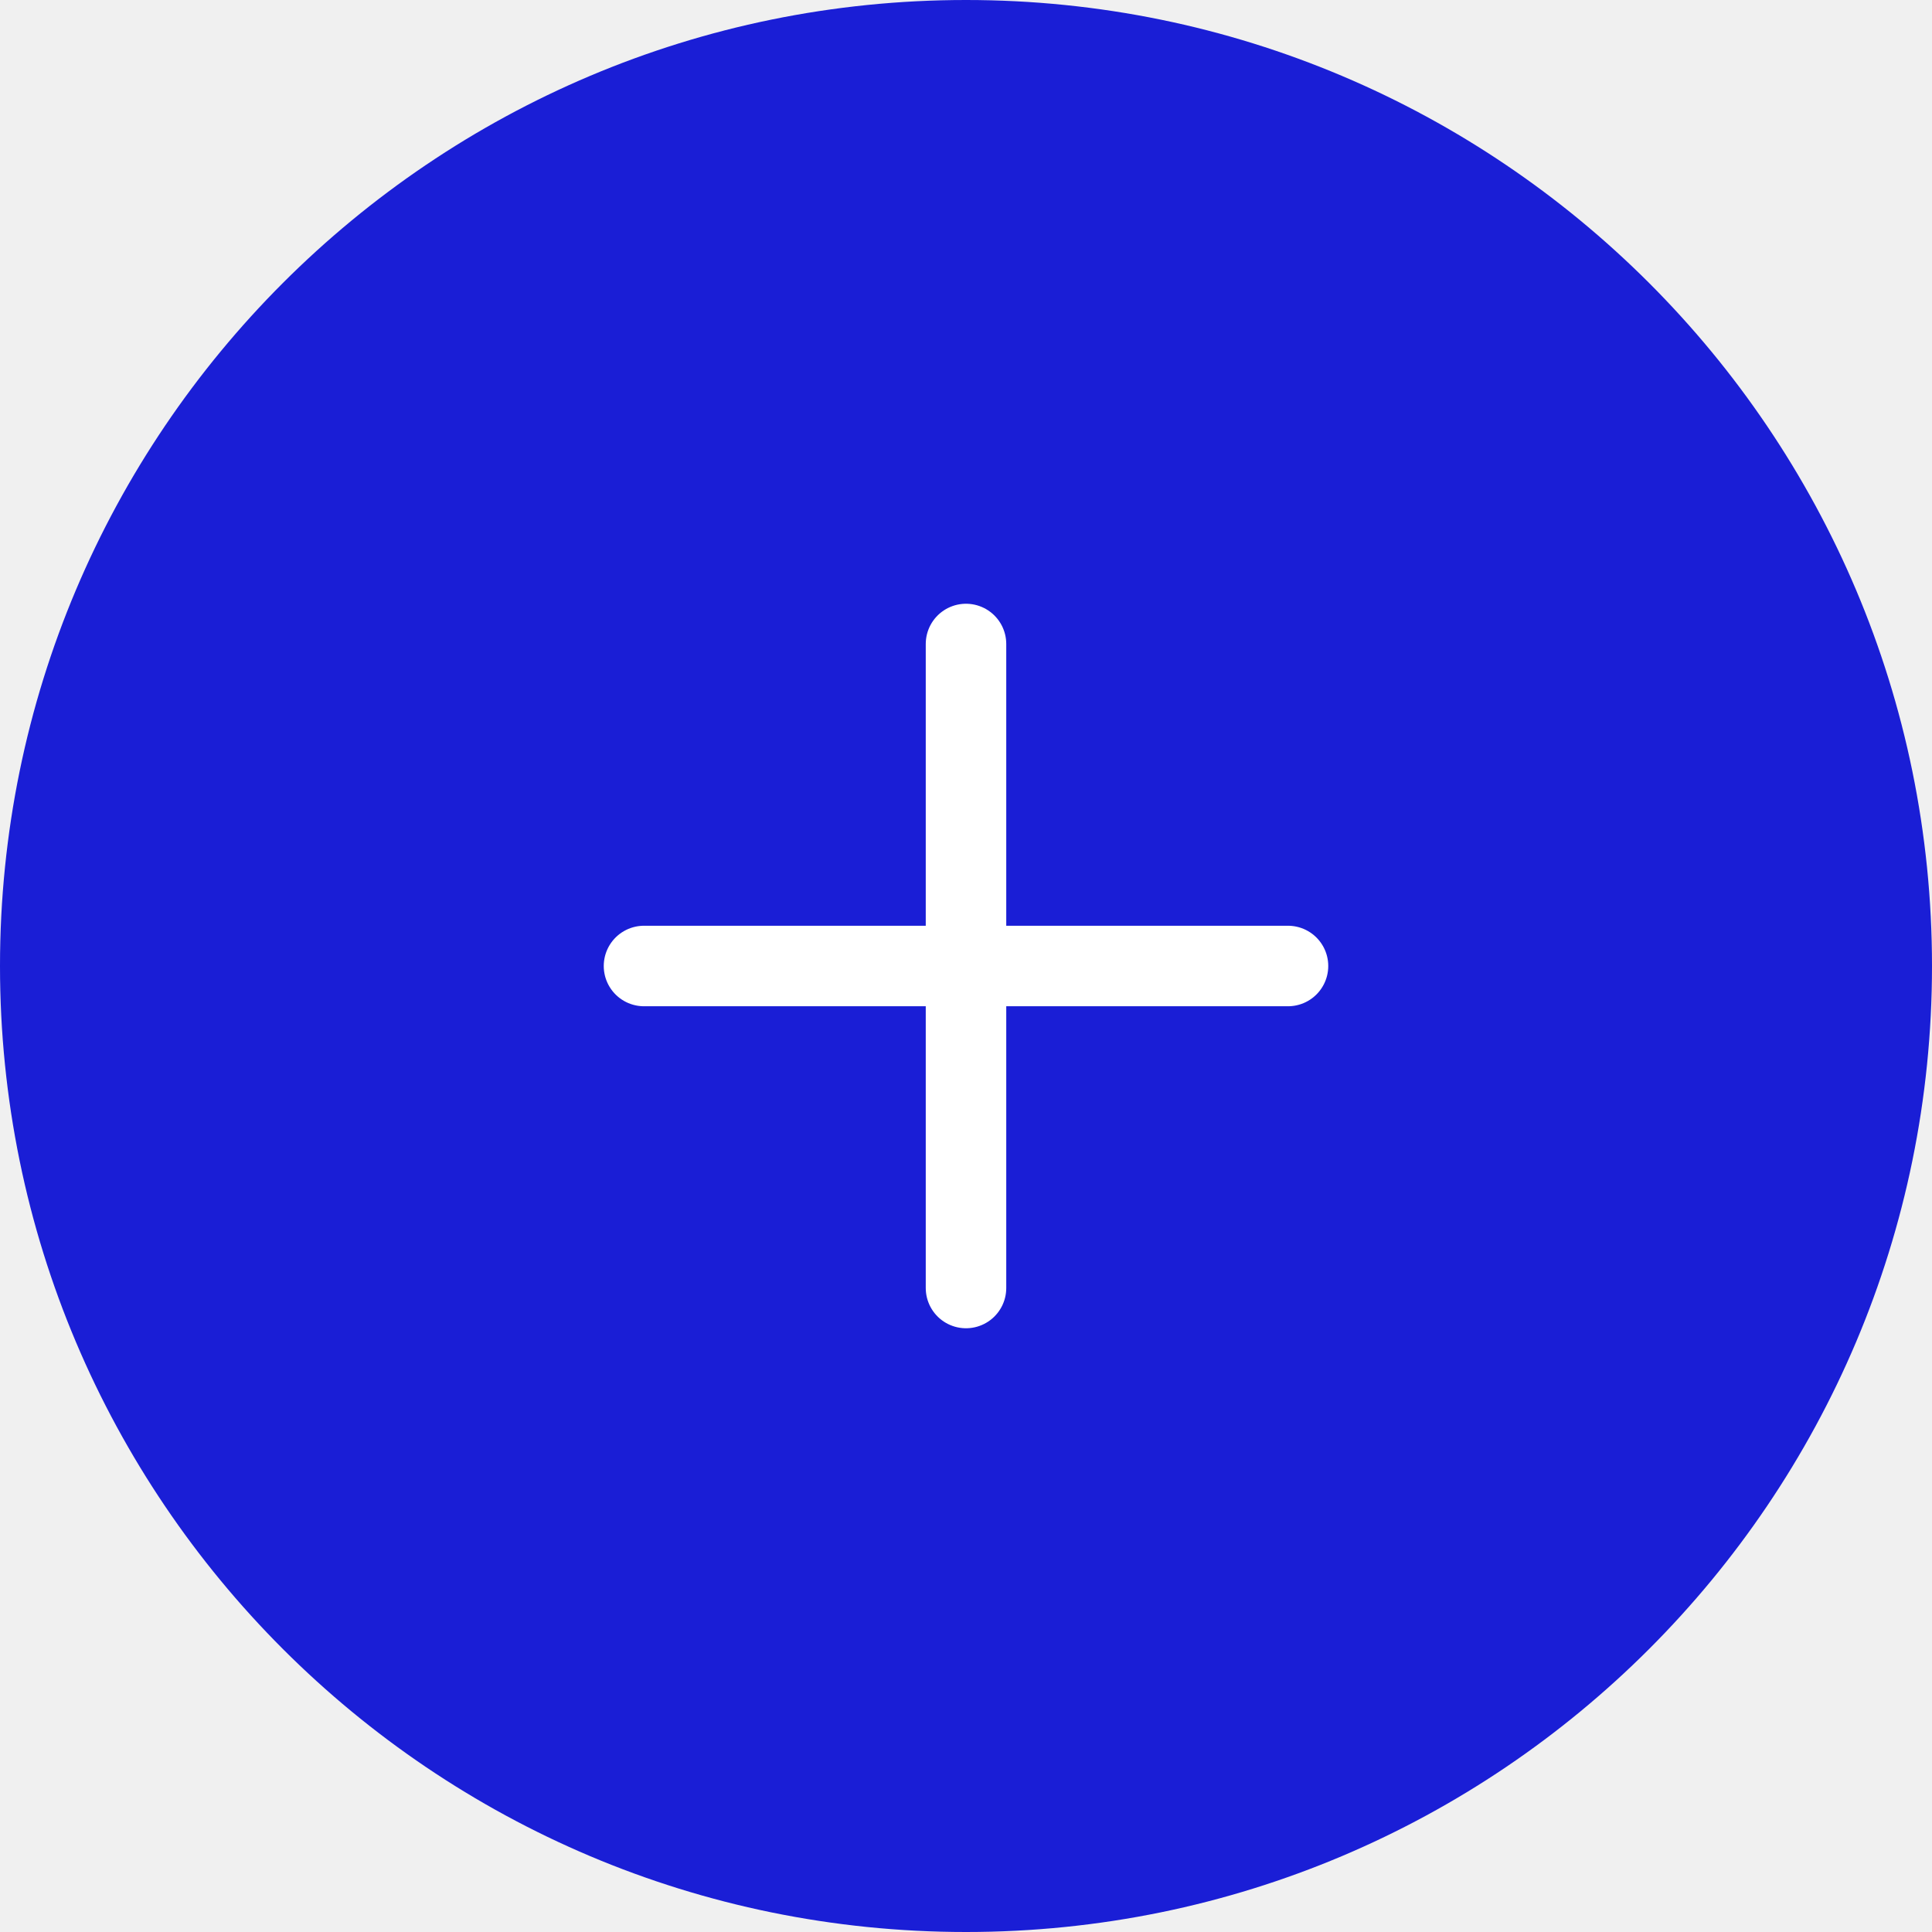
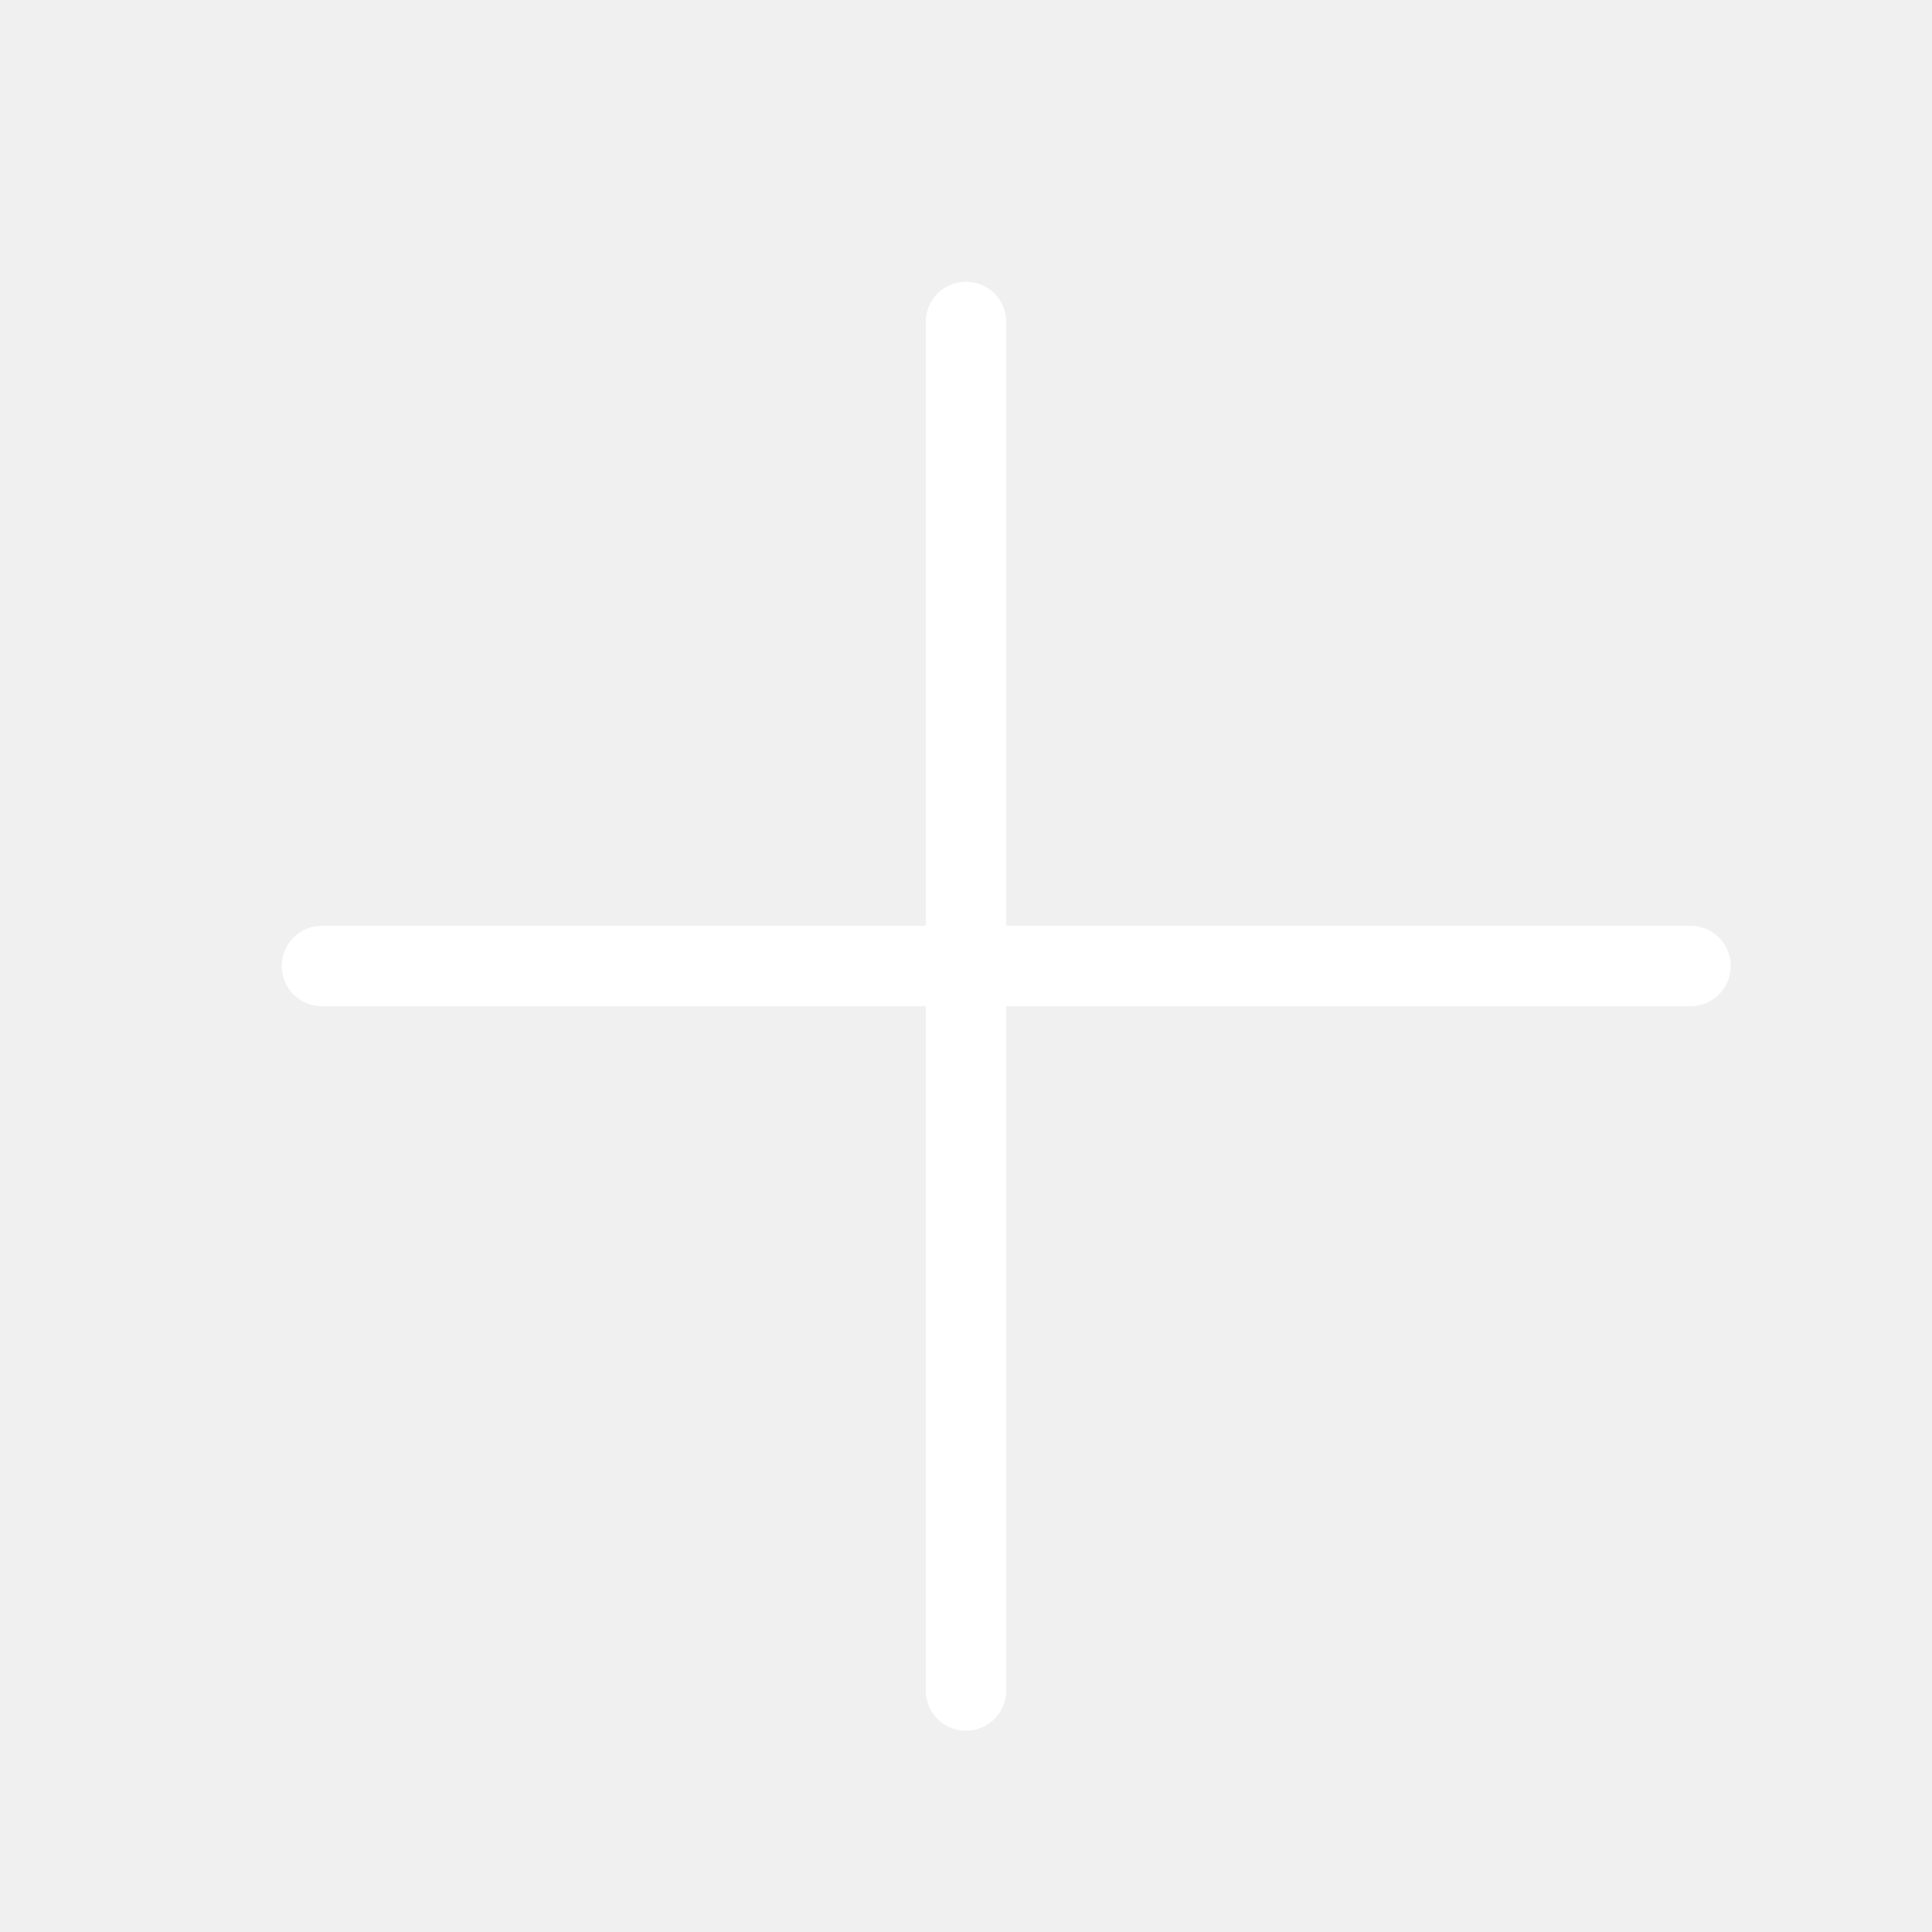
<svg xmlns="http://www.w3.org/2000/svg" width="48" height="48" viewBox="0 0 48 48" fill="none">
-   <rect width="48" height="48" rx="24" fill="#1A1ED6" />
-   <path d="M24 32V24M24 24V16M24 24H32M24 24H16" stroke="white" stroke-width="2" stroke-linecap="round" />
+   <path d="M24 42V24M24 24V8M24 24H42M24 24H8" stroke="white" stroke-width="2" stroke-linecap="round" />
</svg>
